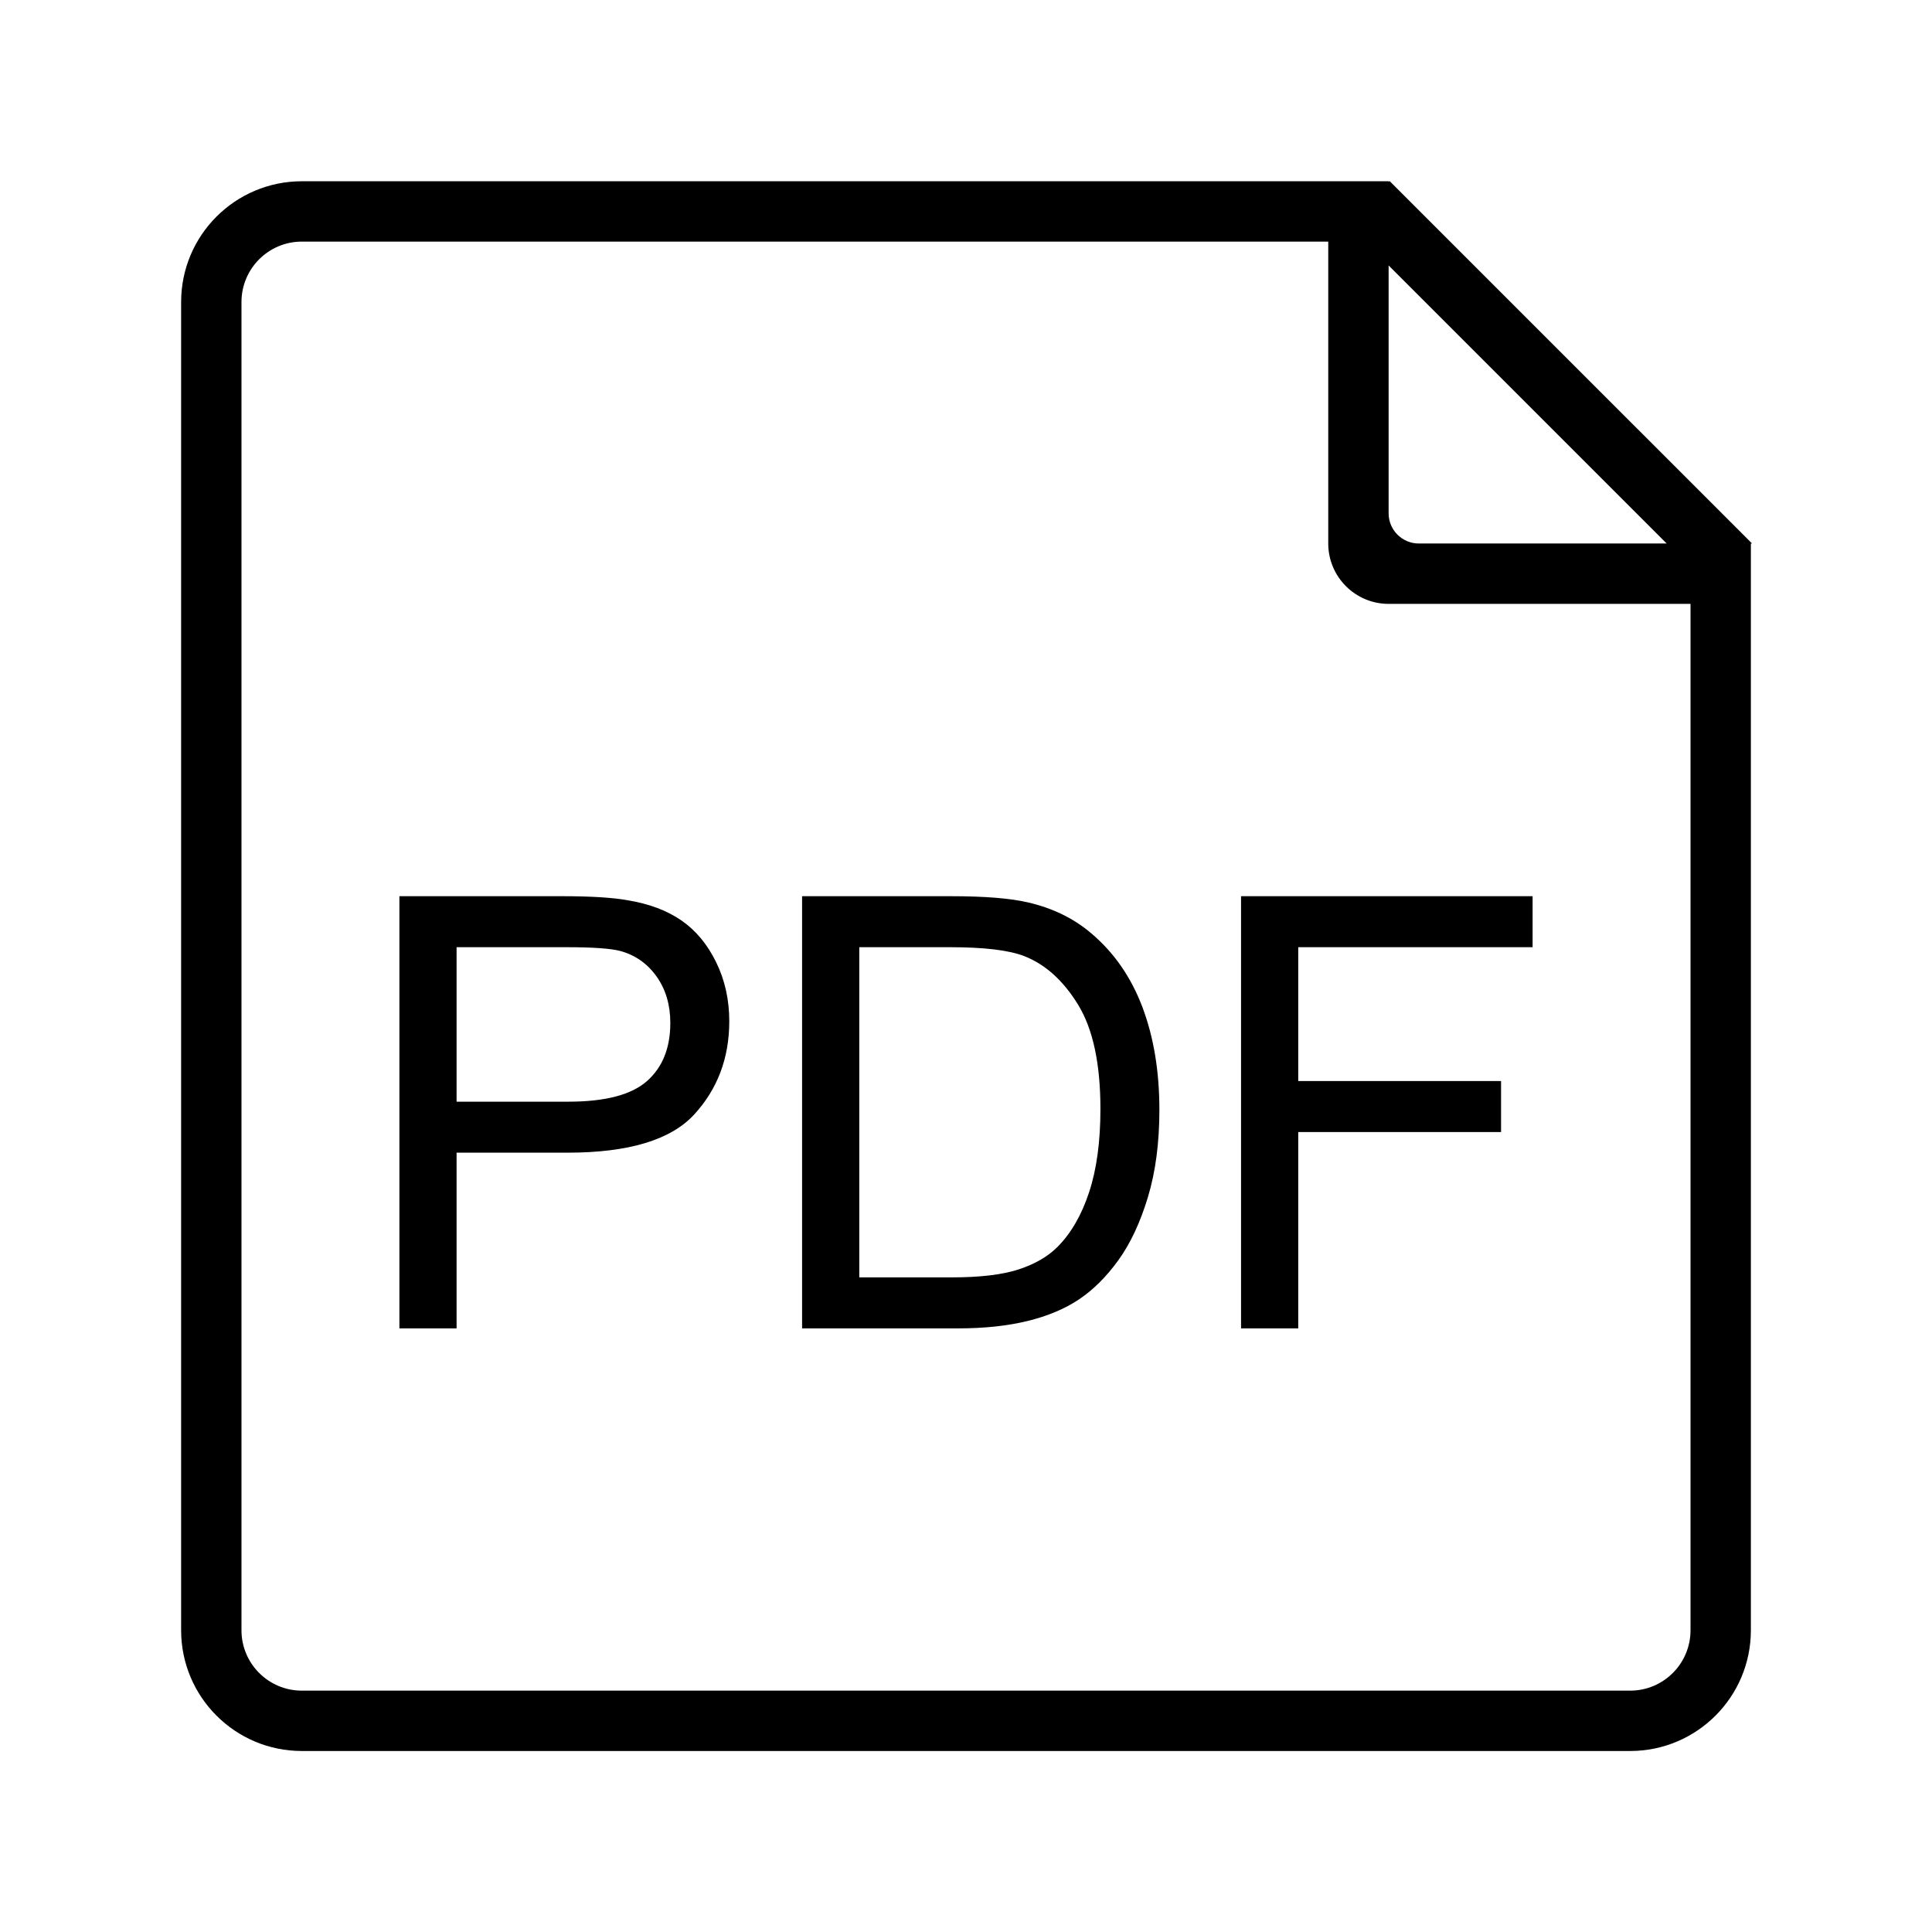
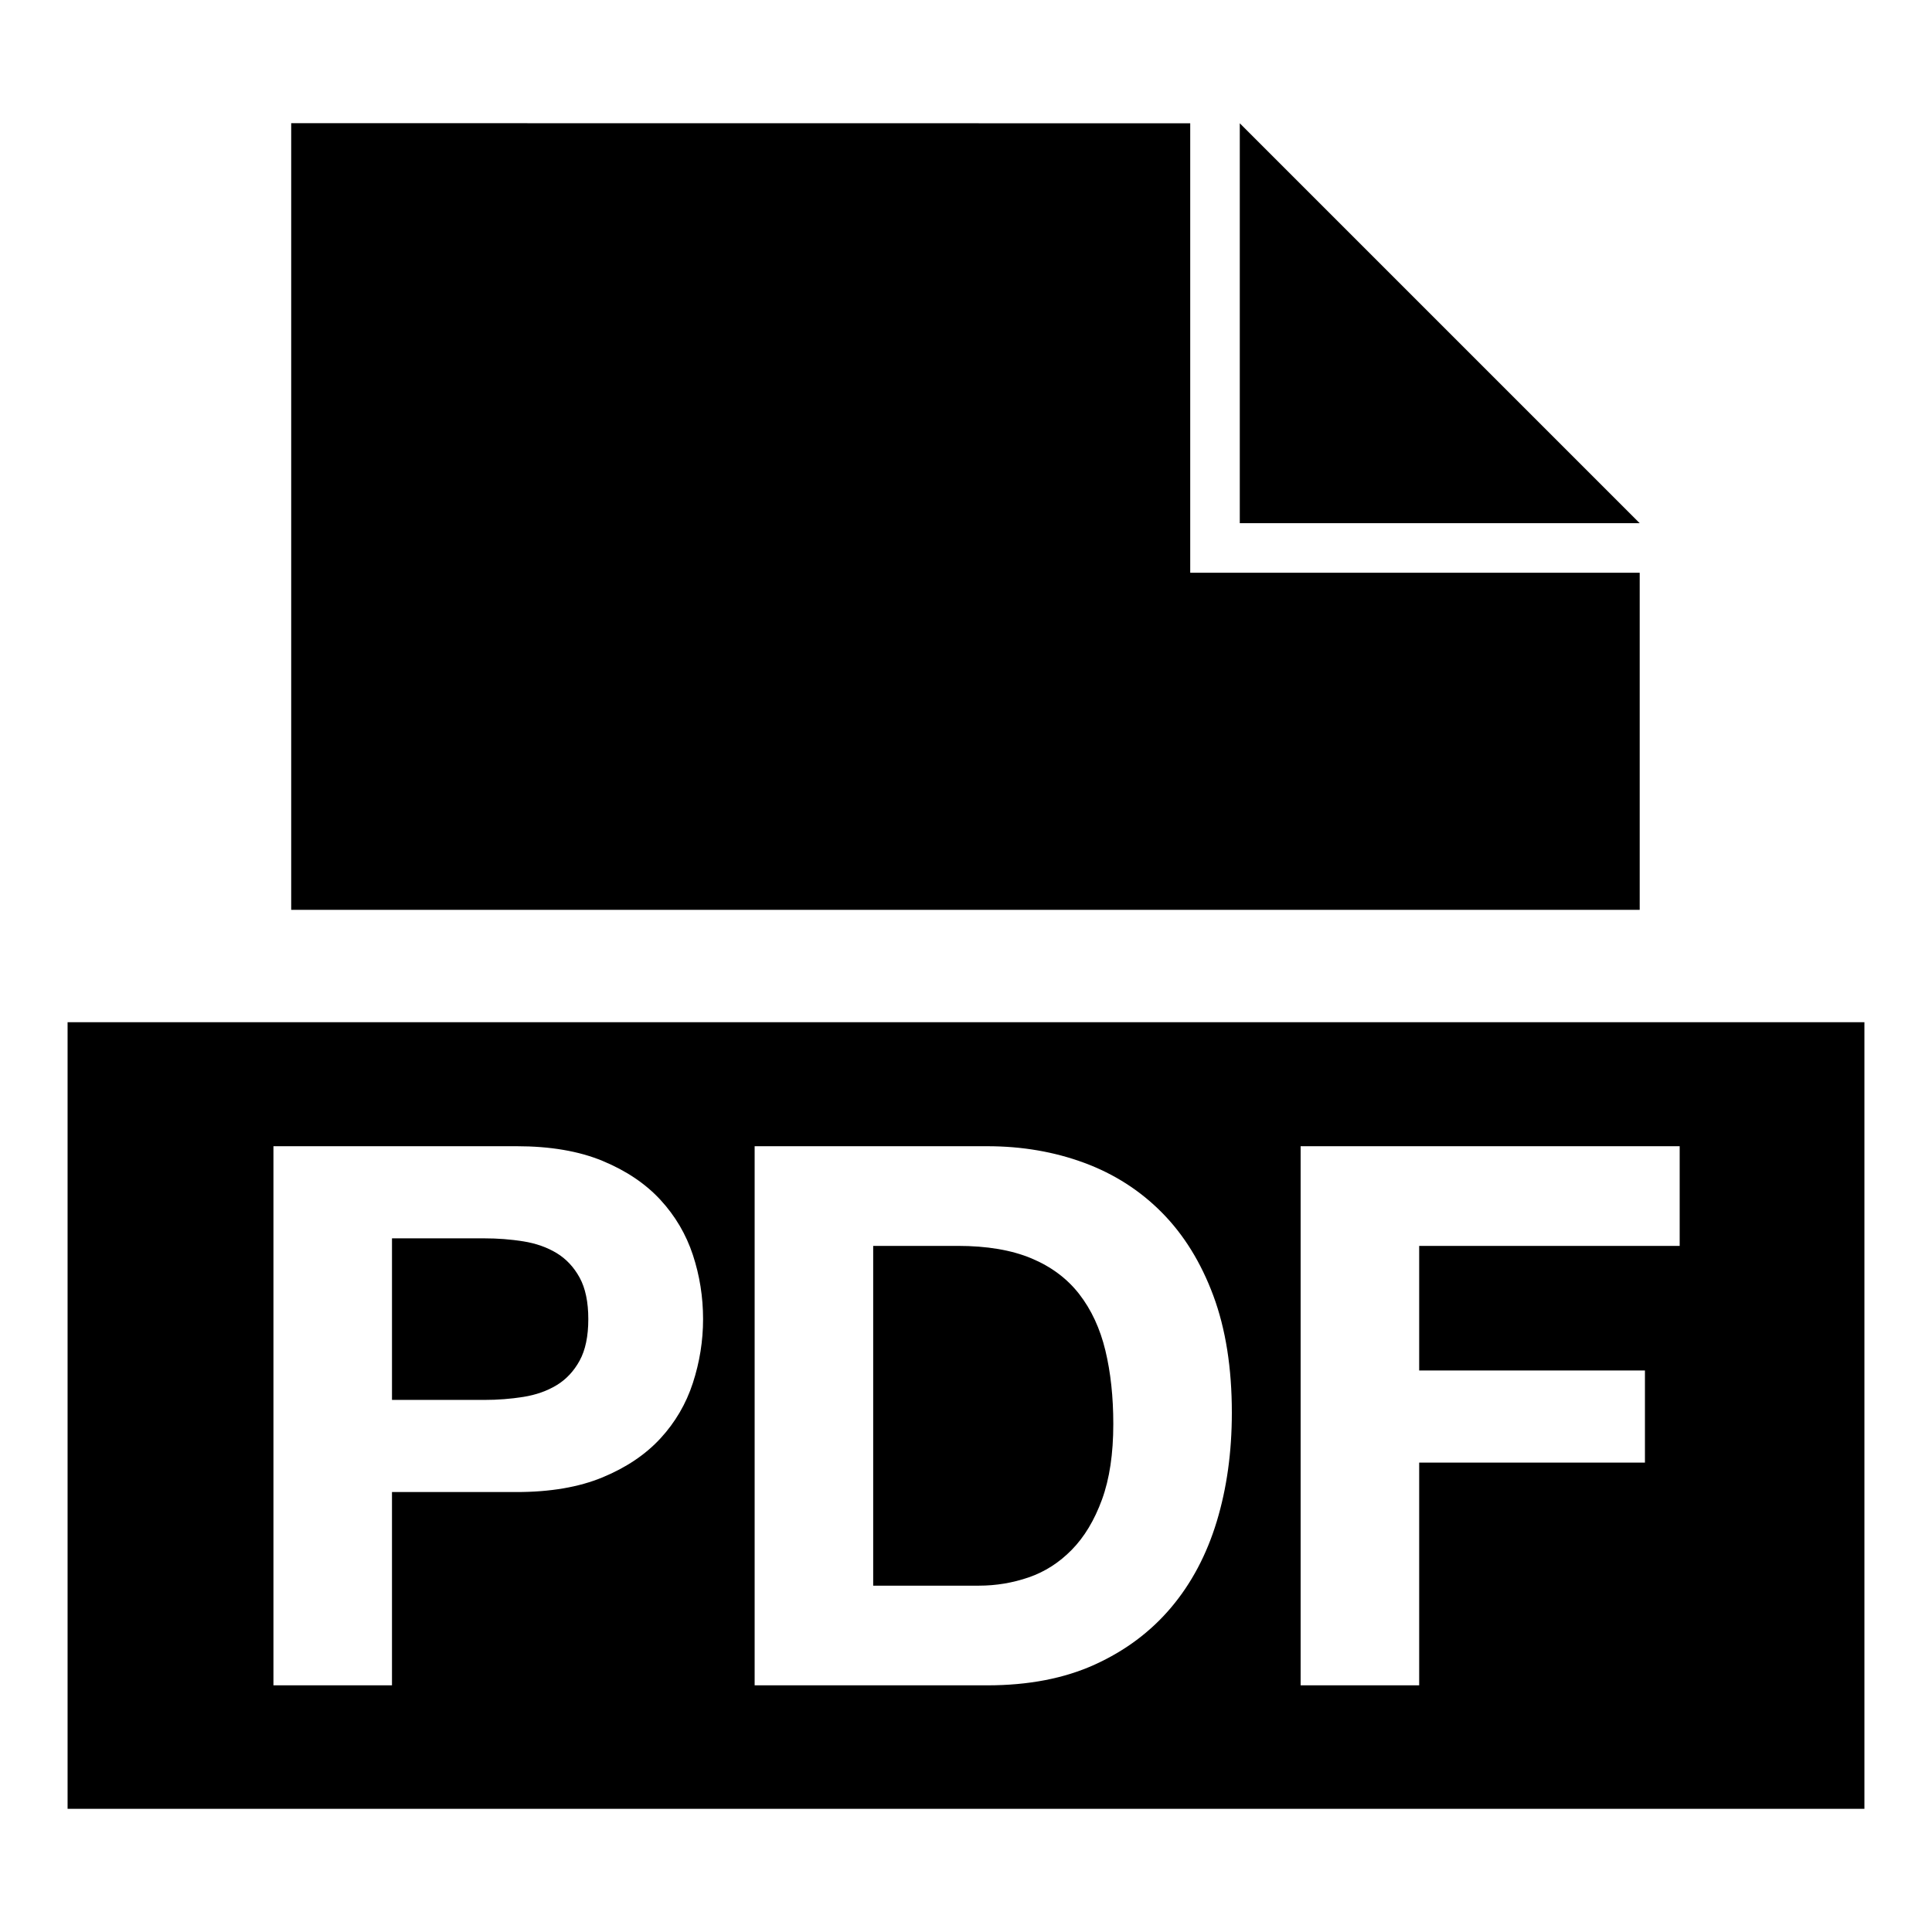
- <svg xmlns="http://www.w3.org/2000/svg" t="1570467864350" class="icon" viewBox="0 0 1024 1024" version="1.1" p-id="1182" width="200" height="200">
-   <defs>
-     <style type="text/css" />
-   </defs>
-   <path d="M578.406 494.693c-9.272-7.915-20.469-13.384-33.594-16.406-9.375-2.188-22.969-3.281-40.781-3.281h-78.906v229.063h82.656c13.853 0 26.118-1.302 36.797-3.906 10.676-2.603 19.79-6.431 27.344-11.484 7.551-5.051 14.504-11.978 20.859-20.781 6.353-8.801 11.563-19.922 15.625-33.359s6.094-28.853 6.094-46.25c0-20.415-2.996-38.566-8.984-54.453-5.992-15.886-15.028-28.933-27.11-39.143z m-1.172 137.266c-4.012 12.137-9.609 21.797-16.797 28.984-5.105 5.105-11.953 9.063-20.547 11.875s-20.444 4.219-35.547 4.219h-48.906v-175h48.125c18.02 0 31.094 1.563 39.219 4.688 11.25 4.375 20.806 12.996 28.672 25.859 7.863 12.866 11.797 31.277 11.797 55.234 0 17.293-2.007 32.007-6.016 44.141zM736.49 95.932l-0.492 0.492v-0.356H160c-35.346 0-64 28.654-64 64v704c0 35.347 28.654 64 64 64h704c35.346 0 64-28.653 64-64v-576h0.627L736.49 95.932z m-0.492 44.761L883.374 288.07H751.998c-8.836 0-16-7.164-16-16V140.693zM896.01 864.078c0 17.673-14.327 32-32 32H159.99c-17.673 0-32-14.327-32-32v-704.02c0-17.673 14.327-32 32-32H704v160.01c0 17.673 14.327 32 32 32h160.01v544.01zM361.219 487.896c-7.605-5.259-17.031-8.828-28.281-10.703-8.022-1.457-19.636-2.188-34.844-2.188h-86.406v229.063H242v-93.125h58.75c32.395 0 54.79-6.743 67.188-20.234 12.395-13.488 18.594-29.973 18.594-49.453 0-11.353-2.319-21.77-6.953-31.25-4.637-9.478-10.758-16.848-18.36-22.11z m-18.281 85.079c-8.23 7.292-22.136 10.938-41.719 10.938H242v-81.875h58.594c13.75 0 23.176 0.679 28.281 2.031 7.915 2.188 14.297 6.694 19.141 13.516 4.844 6.824 7.266 15.027 7.266 24.609-0.001 13.23-4.117 23.491-12.344 30.781z m314.843 131.093h30.313V600.006h107.5v-27.031h-107.5v-70.938h124.219v-27.031H657.781v229.062z" p-id="1183" />
+ <svg xmlns="http://www.w3.org/2000/svg" viewBox="0 0 1024 1024" width="128" height="128">
+   <path d="M869.073 277.307H657.111V65.344l211.962 211.963zm-238.232 26.27V65.344l-476.498-.054v416.957h714.73v-178.67H630.841zm-335.836 360.57c-5.07-3.064-10.944-5.133-17.61-6.201-6.67-1.064-13.603-1.6-20.81-1.6h-48.821v85.641h48.822c7.206 0 14.14-.532 20.81-1.6 6.665-1.065 12.54-3.133 17.609-6.202 5.064-3.063 9.134-7.406 12.208-13.007 3.065-5.602 4.6-12.937 4.6-22.011 0-9.07-1.535-16.408-4.6-22.01-3.074-5.603-7.144-9.94-12.208-13.01zM35.82 541.805v416.904h952.358V541.805H35.821zm331.421 191.179c-3.6 11.071-9.343 20.879-17.209 29.413-7.874 8.542-18.078 15.408-30.617 20.61-12.544 5.206-27.747 7.807-45.621 7.807h-66.036v102.45h-62.831V607.517h128.867c17.874 0 33.077 2.6 45.62 7.802 12.541 5.207 22.745 12.076 30.618 20.615 7.866 8.538 13.604 18.277 17.21 29.212 3.6 10.943 5.401 22.278 5.401 34.018 0 11.477-1.8 22.752-5.402 33.819zM644.9 806.417c-5.343 17.61-13.408 32.818-24.212 45.627-10.807 12.803-24.283 22.879-40.423 30.213-16.146 7.343-35.155 11.007-57.03 11.007h-123.26V607.518h123.26c18.41 0 35.552 2.941 51.428 8.808 15.873 5.869 29.618 14.671 41.22 26.412 11.608 11.744 20.674 26.411 27.217 44.02 6.535 17.61 9.803 38.288 9.803 62.035 0 20.81-2.67 40.02-8.003 57.624zm245.362-146.07h-138.07v66.03h119.66v48.829h-119.66v118.058h-62.83V607.518h200.9v52.829h-.001zm-318.2 25.611c-6.402-8.266-14.877-14.604-25.412-19.01-10.544-4.402-23.551-6.602-39.019-6.602h-44.825v180.088h56.029c9.07 0 17.872-1.463 26.415-4.401 8.535-2.932 16.14-7.802 22.812-14.609 6.665-6.8 12.007-15.667 16.007-26.61 4.003-10.94 6.003-24.275 6.003-40.021 0-14.408-1.4-27.416-4.202-39.019-2.8-11.607-7.406-21.542-13.808-29.816zm0 0" />
</svg>
